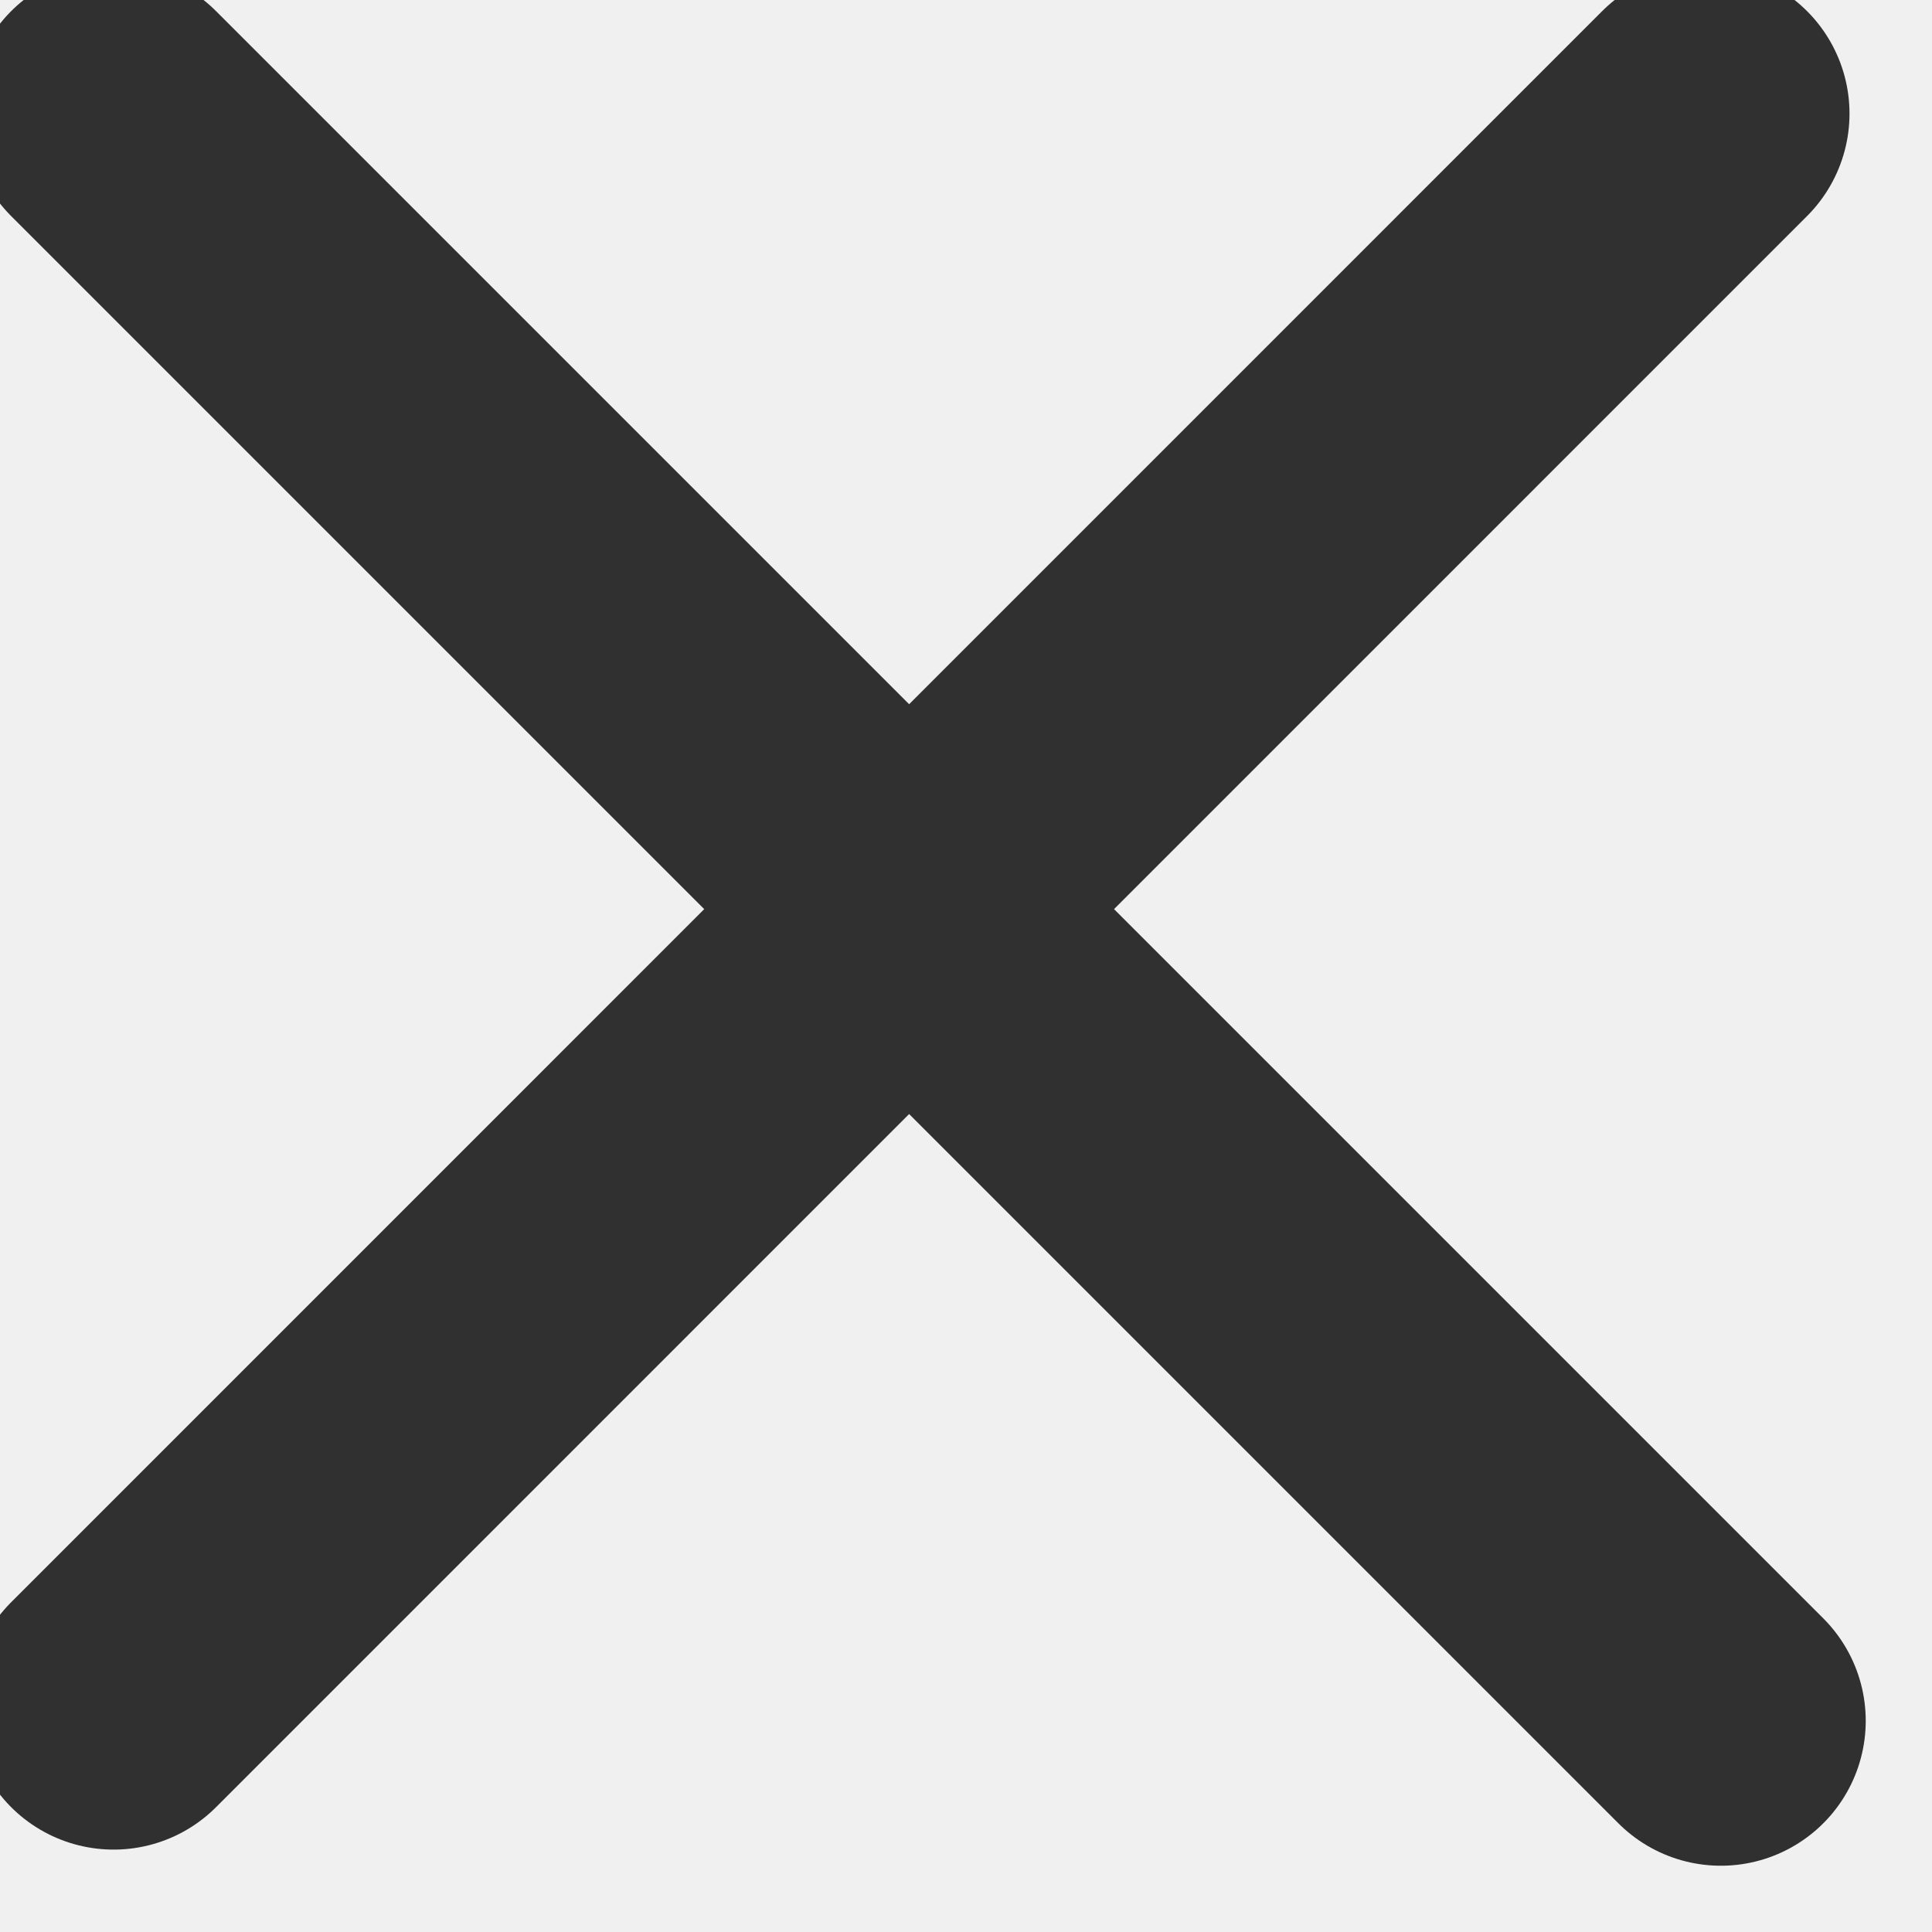
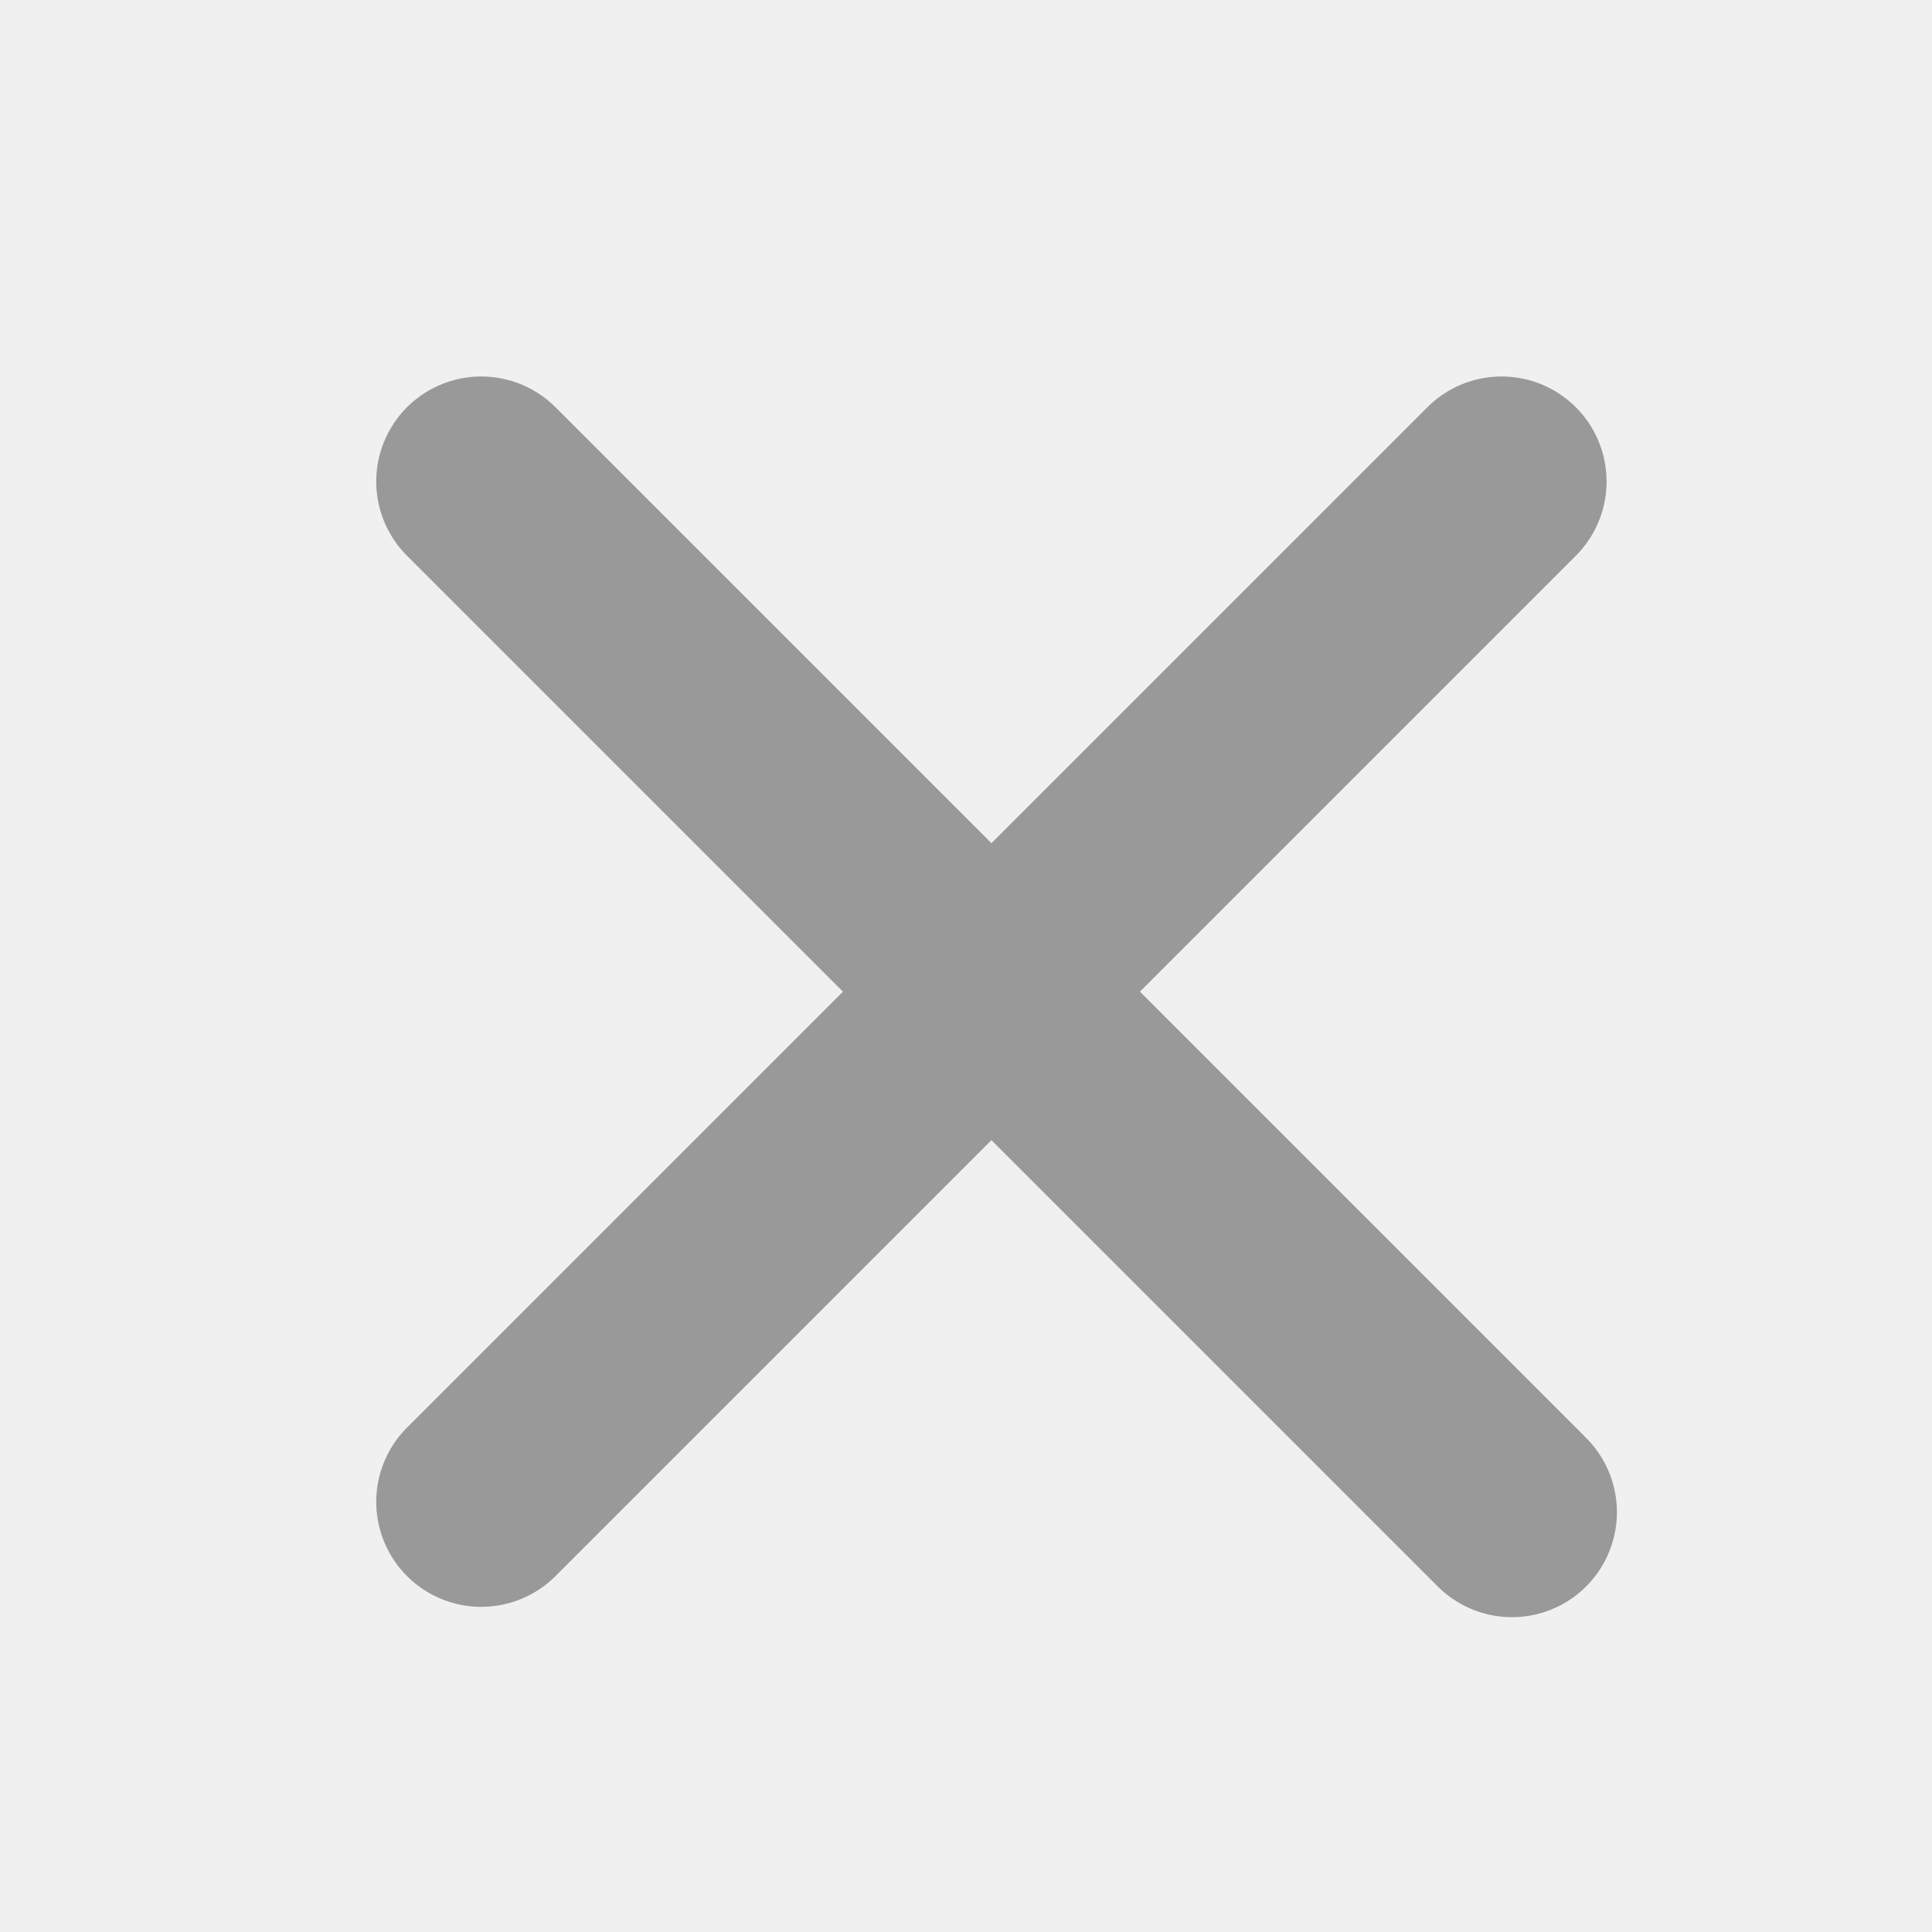
- <svg xmlns="http://www.w3.org/2000/svg" width="20" height="20" viewBox="0 0 20 20" fill="none">
-   <g clip-path="url(#clip0_307_4874)">
-     <path d="M1.176 1.176L17.814 17.814" stroke="#303030" stroke-width="3" stroke-linecap="round" />
-     <path d="M17.646 1.176L1.176 17.647" stroke="#303030" stroke-width="3" stroke-linecap="round" />
-   </g>
-   <defs>
-     <clipPath id="clip0_307_4874">
-       <rect width="20" height="20" fill="white" />
-     </clipPath>
-   </defs>
+ <svg xmlns="http://www.w3.org/2000/svg" width="23" height="23" viewBox="0 0 23 23" fill="none">
+   <path d="M5.729 5.732L17.999 18.002" stroke="#999999" stroke-width="2.5" stroke-linecap="round" />
+   <path d="M17.876 5.732L5.729 17.879" stroke="#999999" stroke-width="2.5" stroke-linecap="round" />
</svg>
